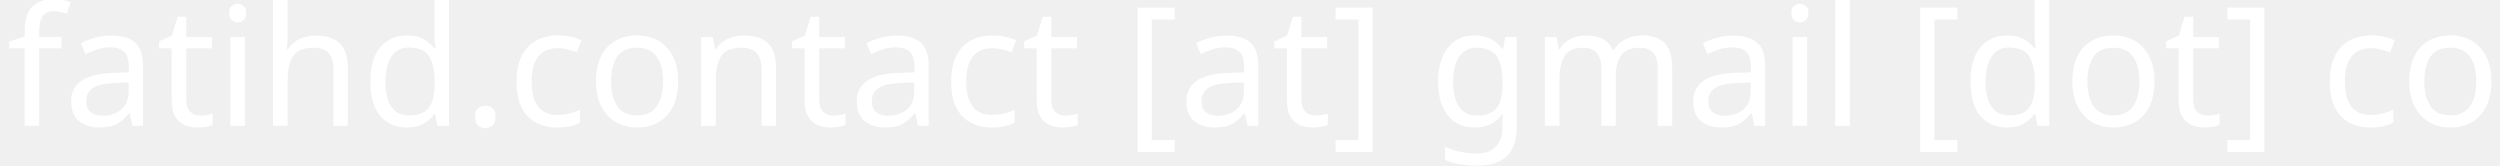
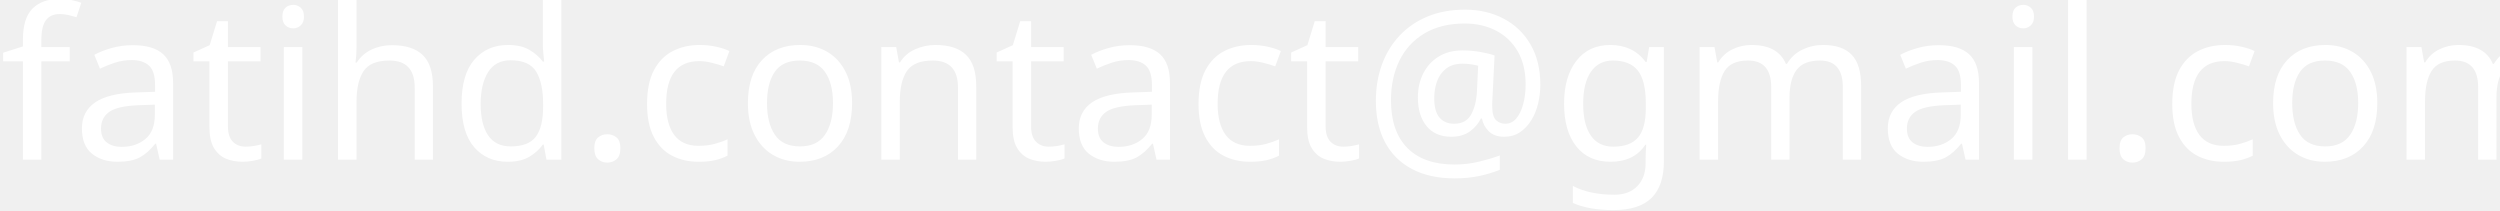
- <svg xmlns="http://www.w3.org/2000/svg" height="50" width="755">
+ <svg xmlns="http://www.w3.org/2000/svg" height="50" width="595">
  <style>
        .mail {
            font: 50px sans-serif;
            fill: white;
        }
    </style>
-   <text class="mail" x="2" y="38">fatihd.contact [at] gmail [dot] com*</text>
+   <text class="mail" x="0" y="38">fatihd.contact@gmail.com*</text>
</svg>
